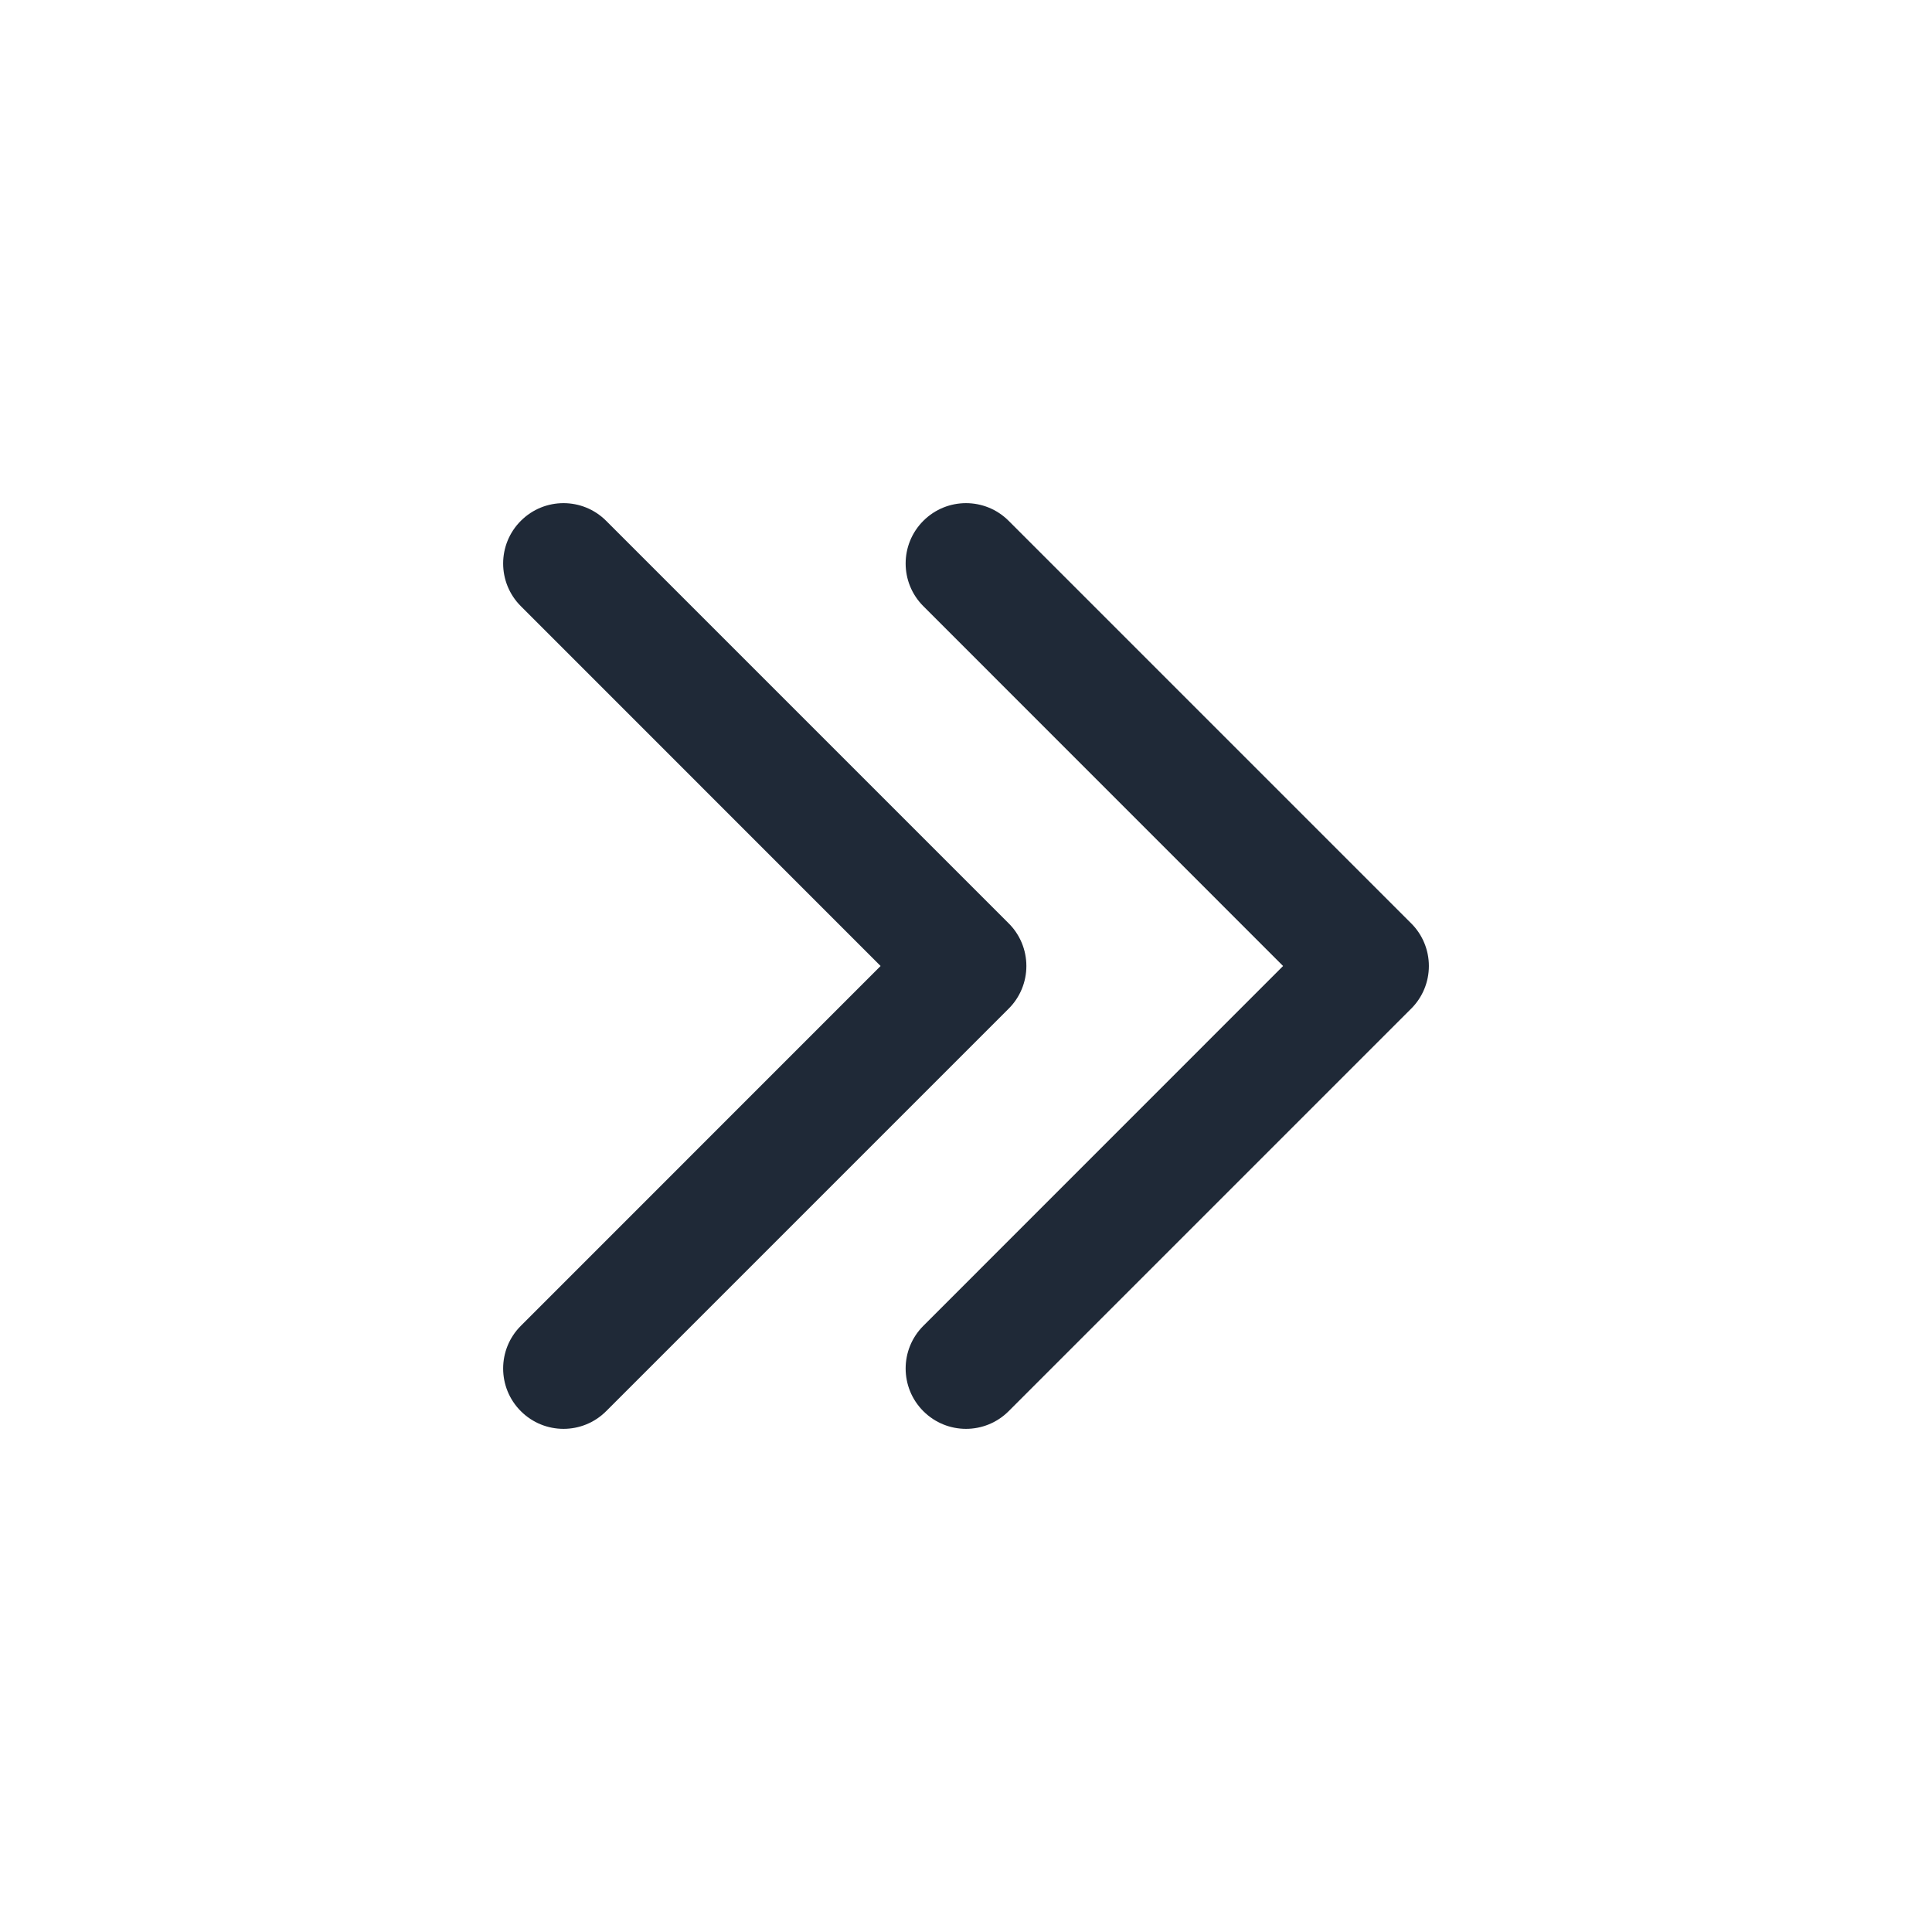
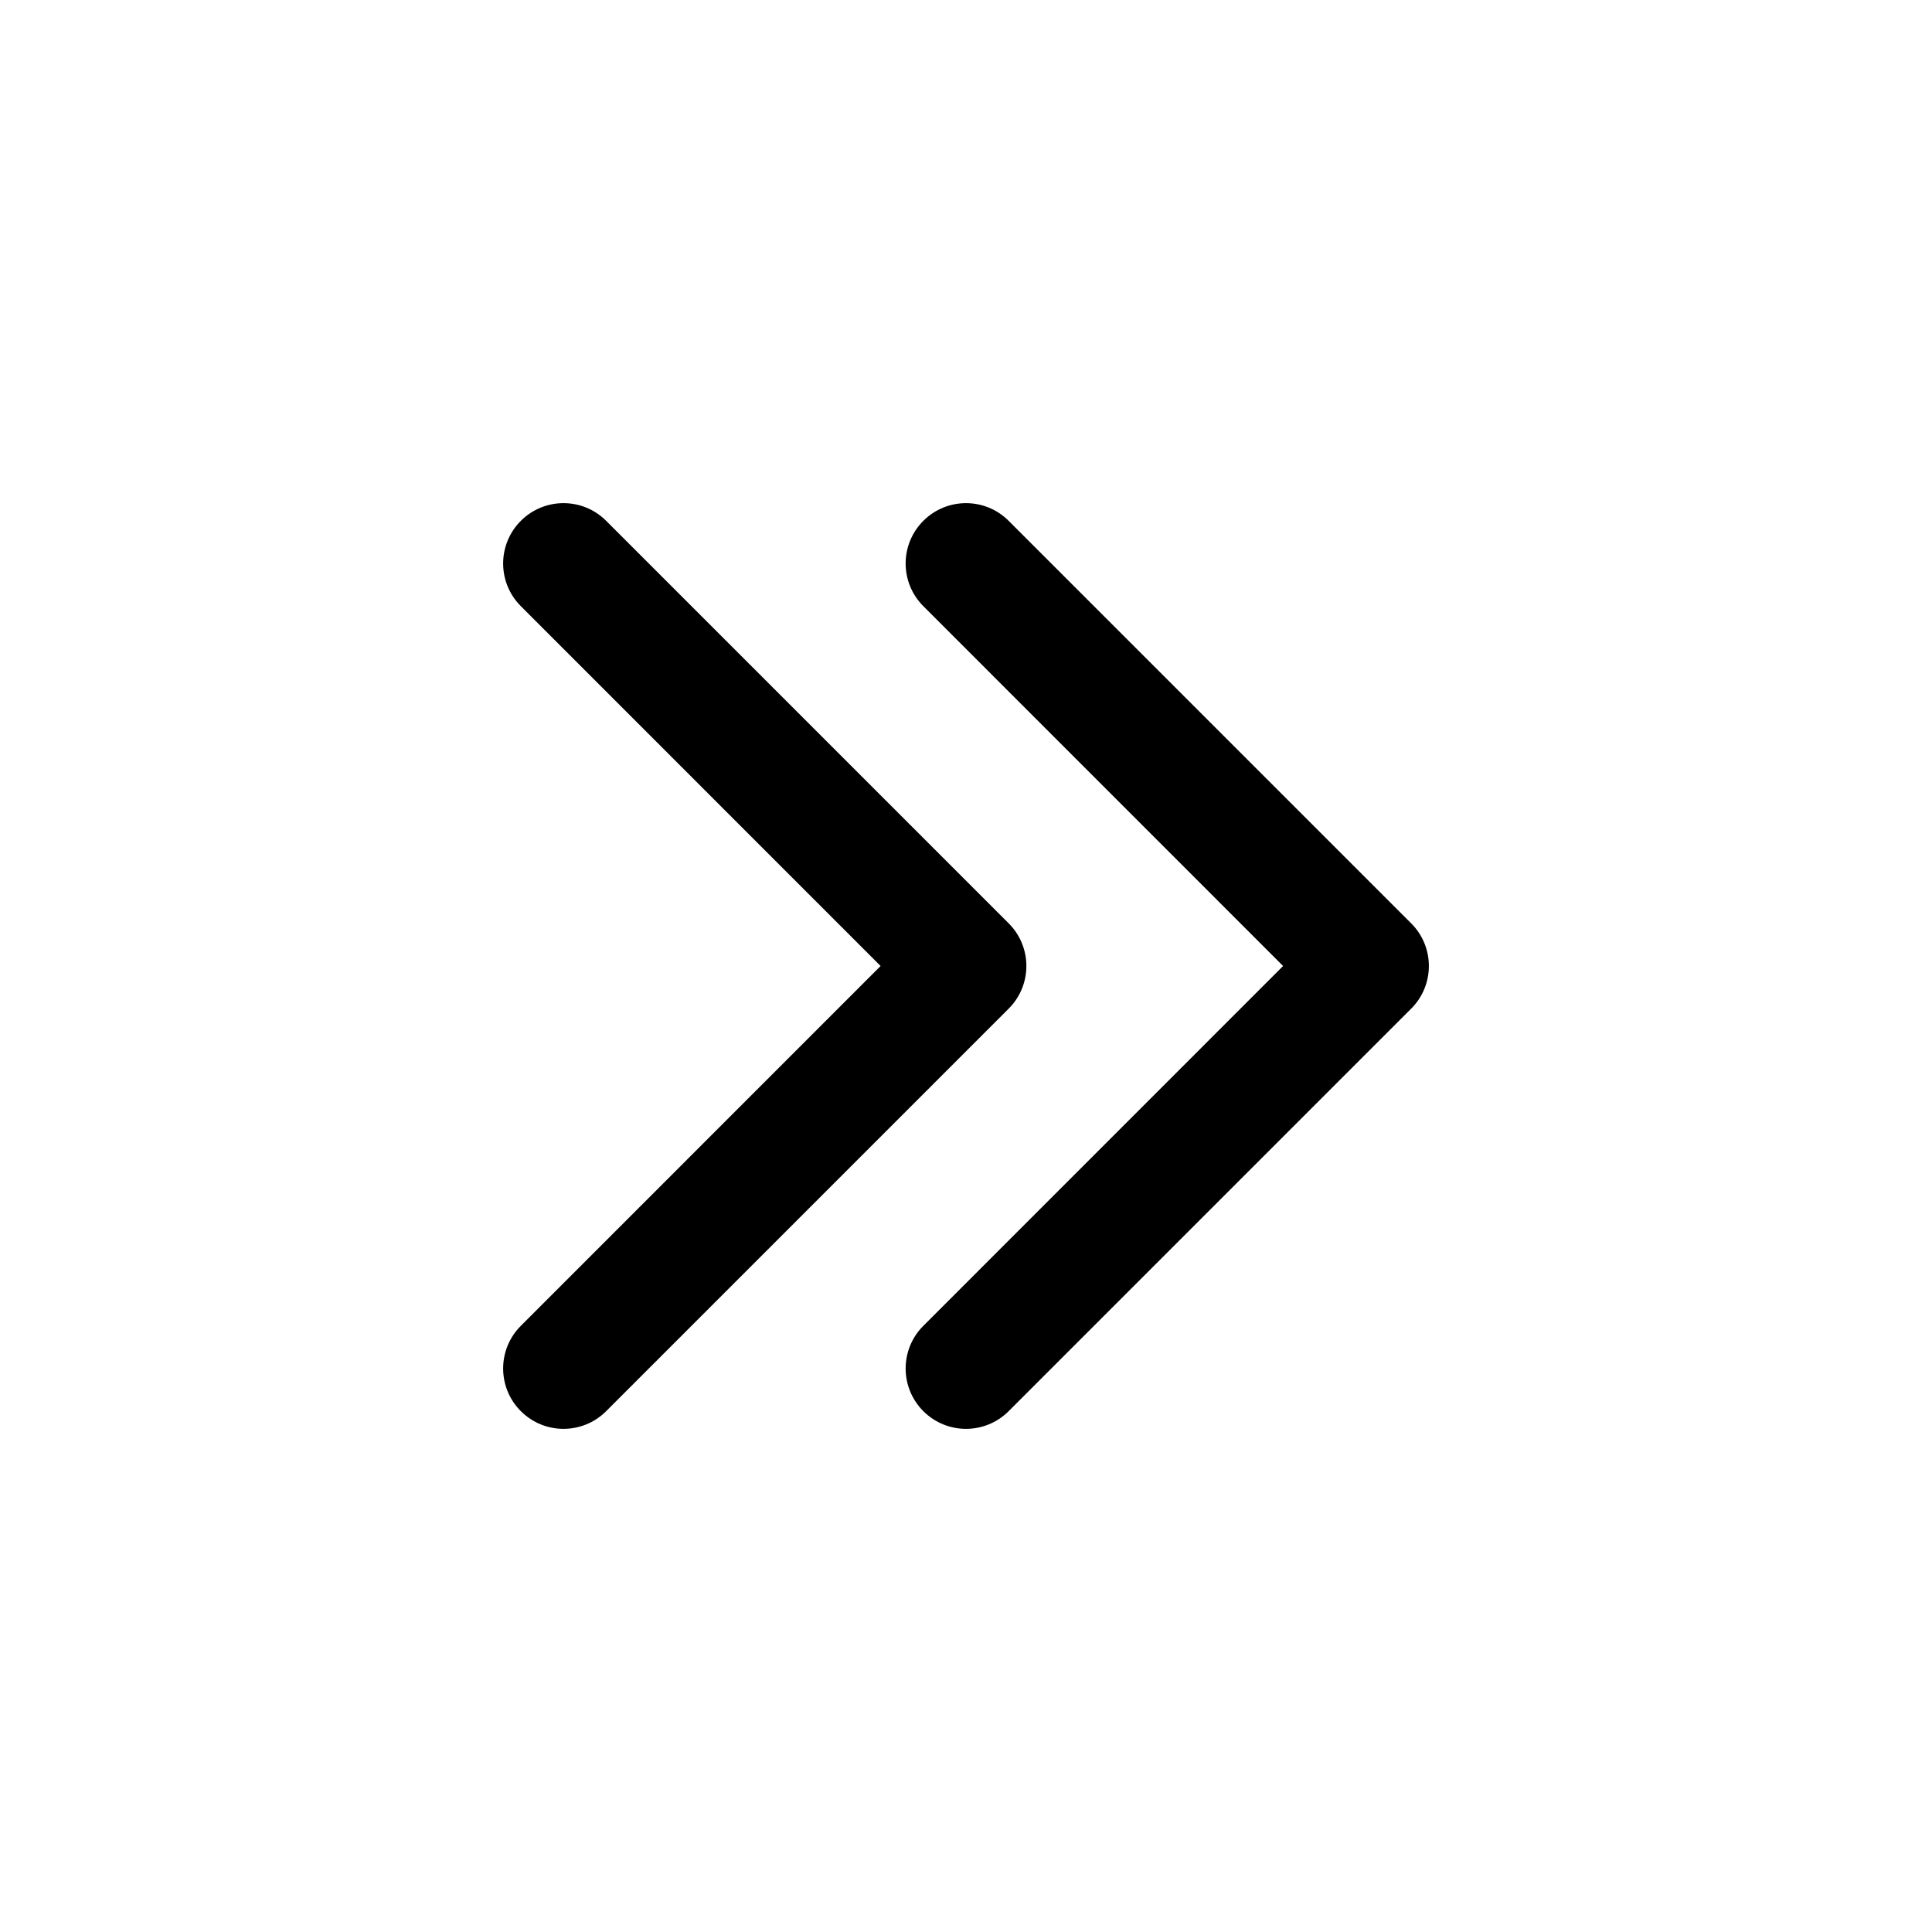
<svg xmlns="http://www.w3.org/2000/svg" width="24" height="24" viewBox="0 0 24 24" fill="none">
-   <path fill-rule="evenodd" clip-rule="evenodd" d="M12.75 12C12.75 12.199 12.671 12.39 12.53 12.53L7.53 17.53C7.237 17.823 6.763 17.823 6.47 17.53C6.177 17.237 6.177 16.763 6.47 16.47L10.939 12L6.47 7.53C6.177 7.237 6.177 6.763 6.47 6.47C6.763 6.177 7.237 6.177 7.53 6.47L12.53 11.47C12.671 11.61 12.75 11.801 12.75 12Z" fill="#1F2937" />
-   <path fill-rule="evenodd" clip-rule="evenodd" d="M17.75 12C17.75 12.199 17.671 12.39 17.53 12.53L12.53 17.53C12.237 17.823 11.763 17.823 11.47 17.53C11.177 17.237 11.177 16.763 11.47 16.47L15.939 12L11.47 7.53C11.177 7.237 11.177 6.763 11.47 6.47C11.763 6.177 12.237 6.177 12.53 6.47L17.53 11.47C17.671 11.61 17.75 11.801 17.75 12Z" fill="#1F2937" />
+   <path fill-rule="evenodd" clip-rule="evenodd" d="M12.75 12C12.75 12.199 12.671 12.39 12.53 12.53L7.53 17.53C7.237 17.823 6.763 17.823 6.47 17.53C6.177 17.237 6.177 16.763 6.47 16.47L10.939 12L6.47 7.53C6.177 7.237 6.177 6.763 6.47 6.47C6.763 6.177 7.237 6.177 7.53 6.47L12.53 11.47C12.671 11.61 12.75 11.801 12.75 12Z" fill="currentColor" />
+   <path fill-rule="evenodd" clip-rule="evenodd" d="M17.75 12C17.75 12.199 17.671 12.39 17.53 12.53L12.53 17.53C12.237 17.823 11.763 17.823 11.47 17.53C11.177 17.237 11.177 16.763 11.47 16.47L15.939 12L11.47 7.53C11.177 7.237 11.177 6.763 11.47 6.47C11.763 6.177 12.237 6.177 12.53 6.47L17.53 11.47C17.671 11.61 17.75 11.801 17.75 12Z" fill="currentColor" />
</svg>
